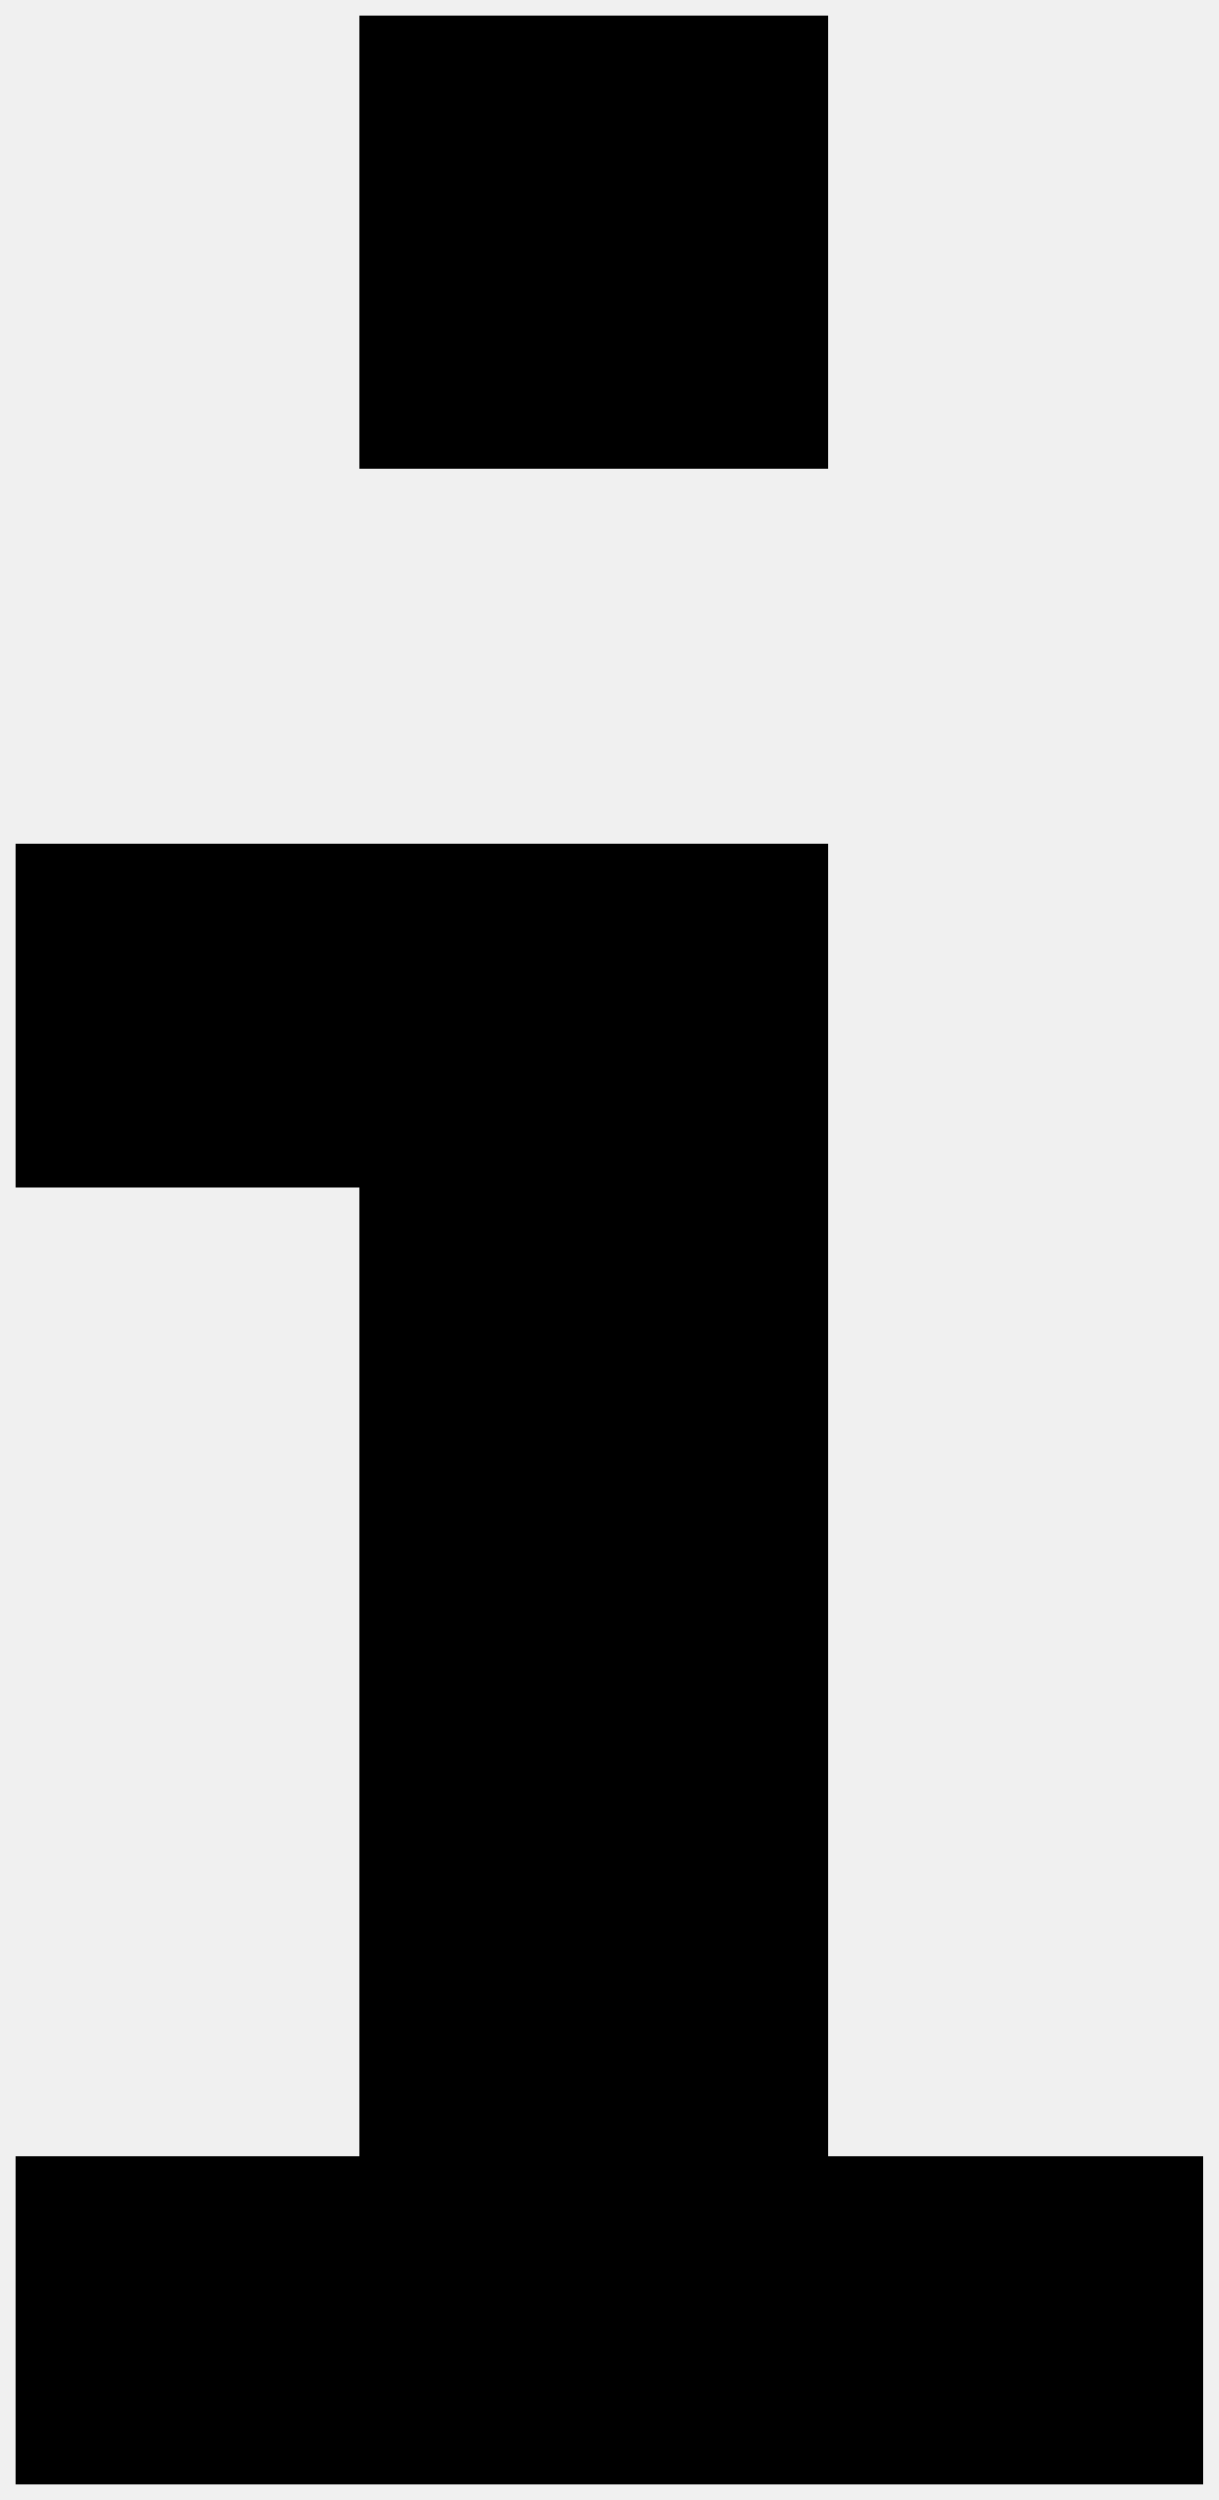
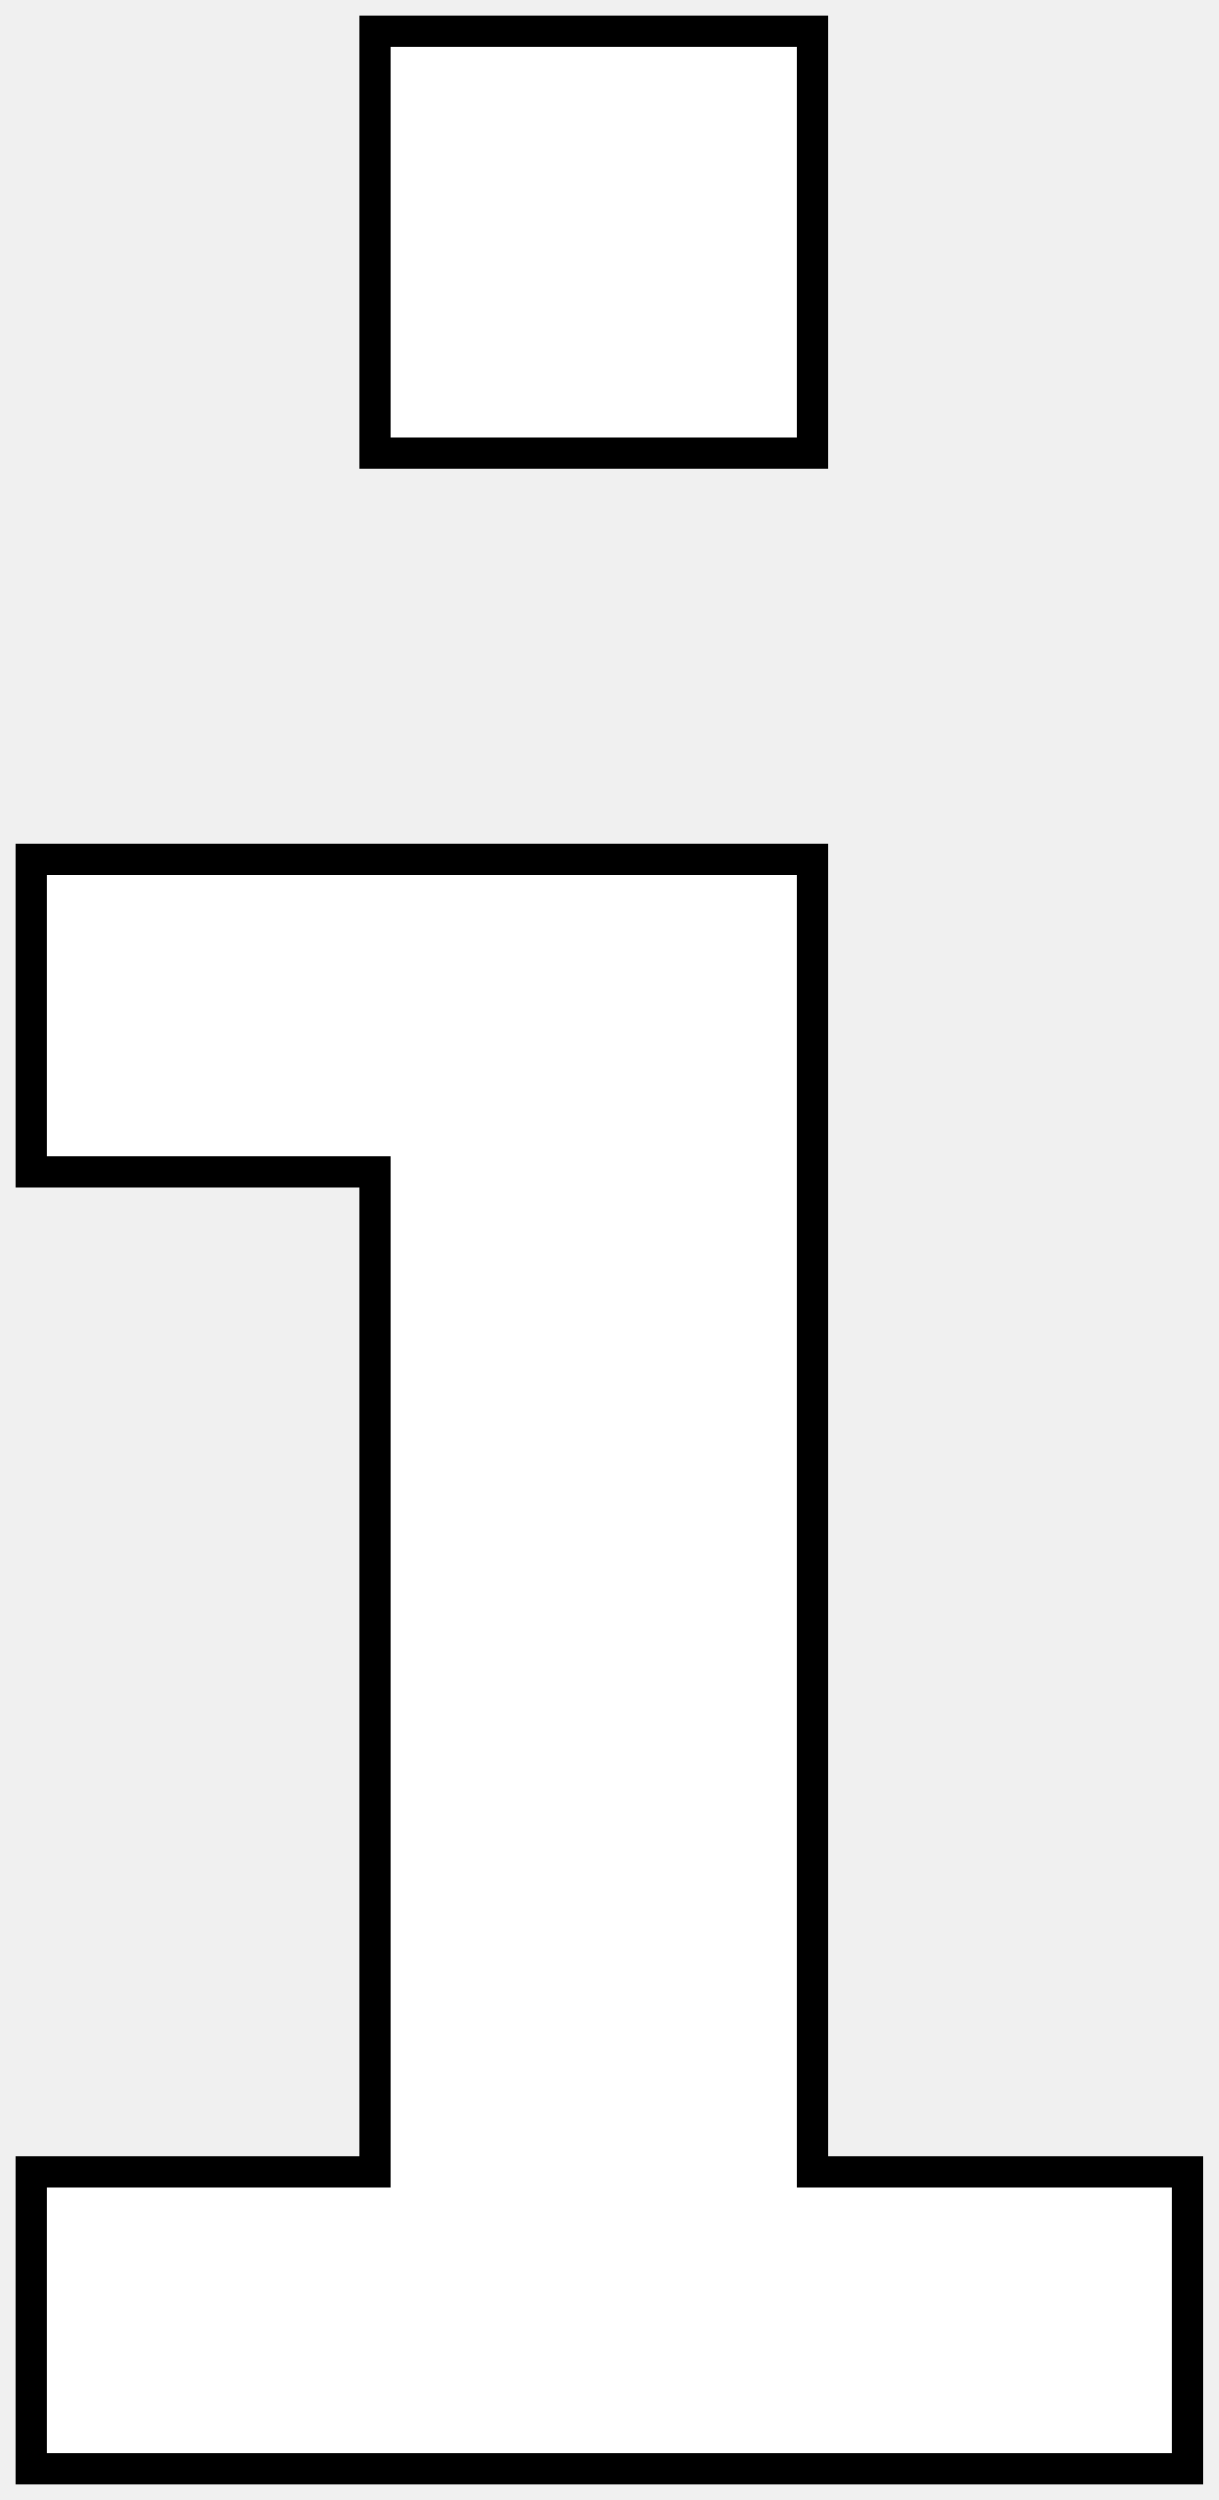
<svg xmlns="http://www.w3.org/2000/svg" width="39" height="80" viewBox="0 0 39 80" fill="none">
-   <path d="M1 27.5H26V69.5H38V79H1V69.5H12V37.5H1V27.5Z" fill="black" />
-   <path d="M12 1H26V14.5H12V1Z" fill="black" />
+   <path d="M1 27.5H26V69.5H38V79H1V69.5H12V37.5H1V27.5Z" fill="white" />
+   <path d="M12 1H26V14.5H12V1Z" fill="white" />
  <path d="M1 27.5H26V69.5H38V79H1V69.5H12V37.5H1V27.5Z" stroke="black" />
  <path d="M12 1H26V14.5H12V1Z" stroke="black" />
</svg>
